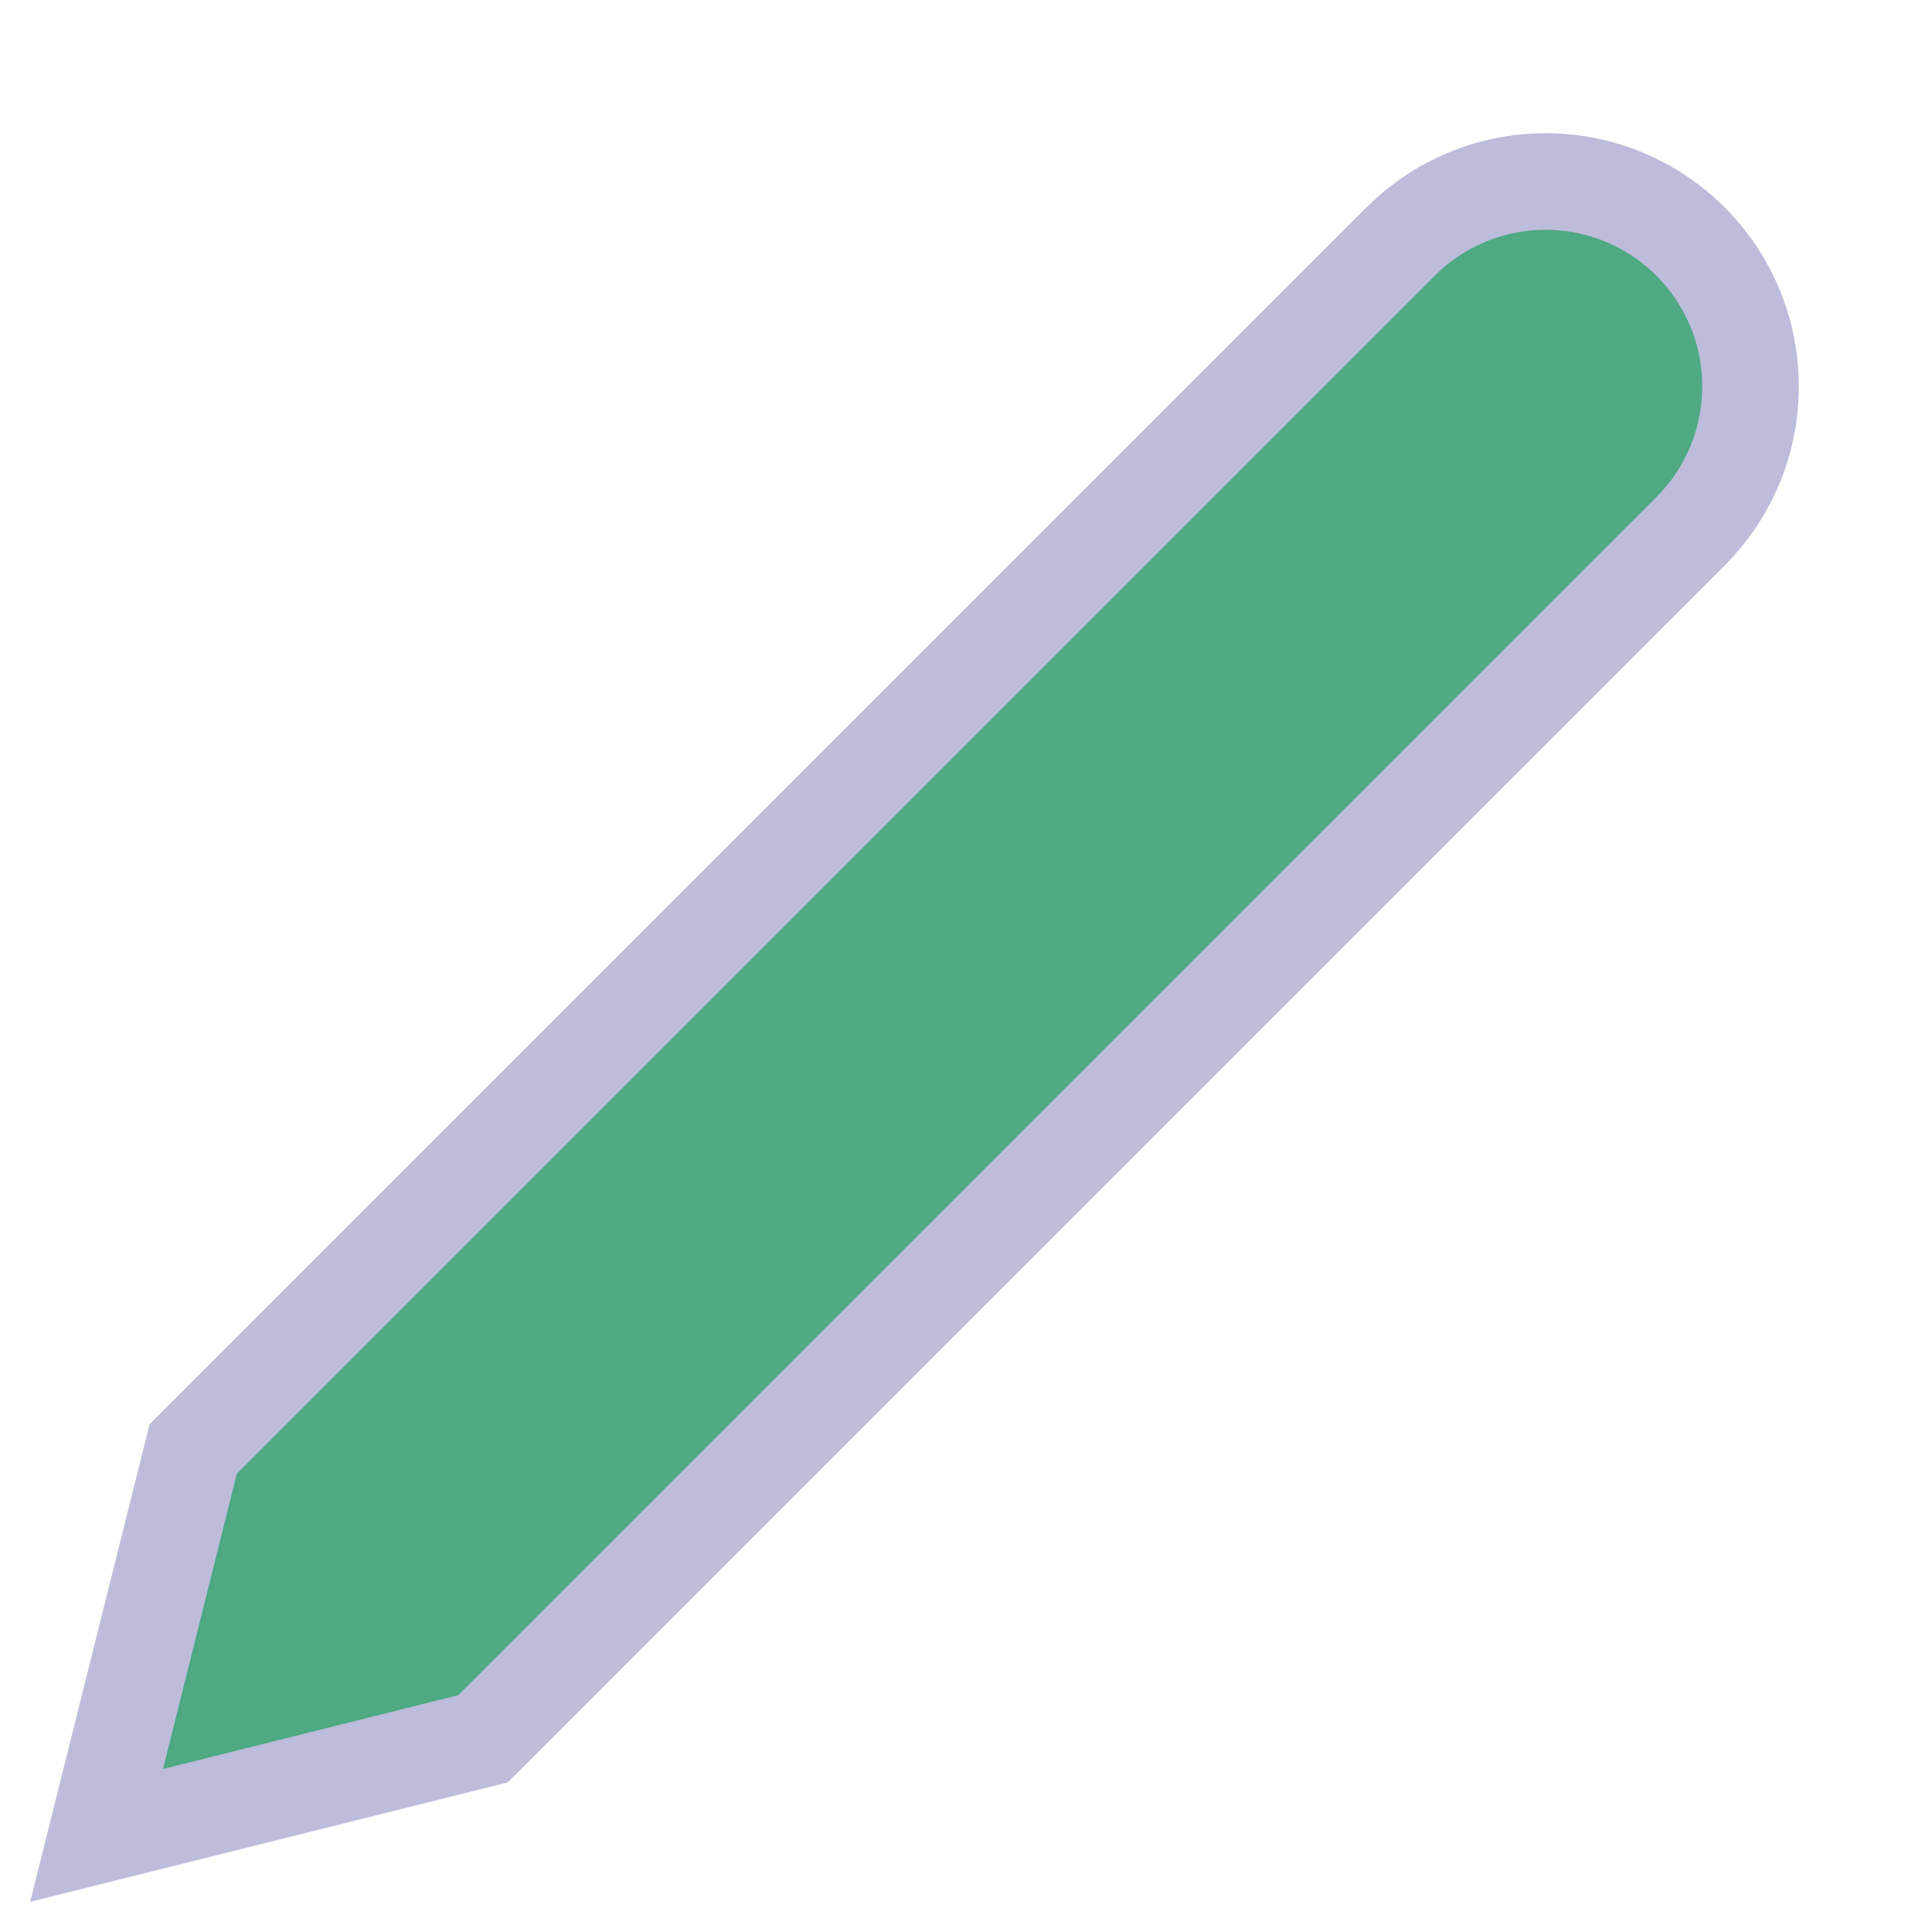
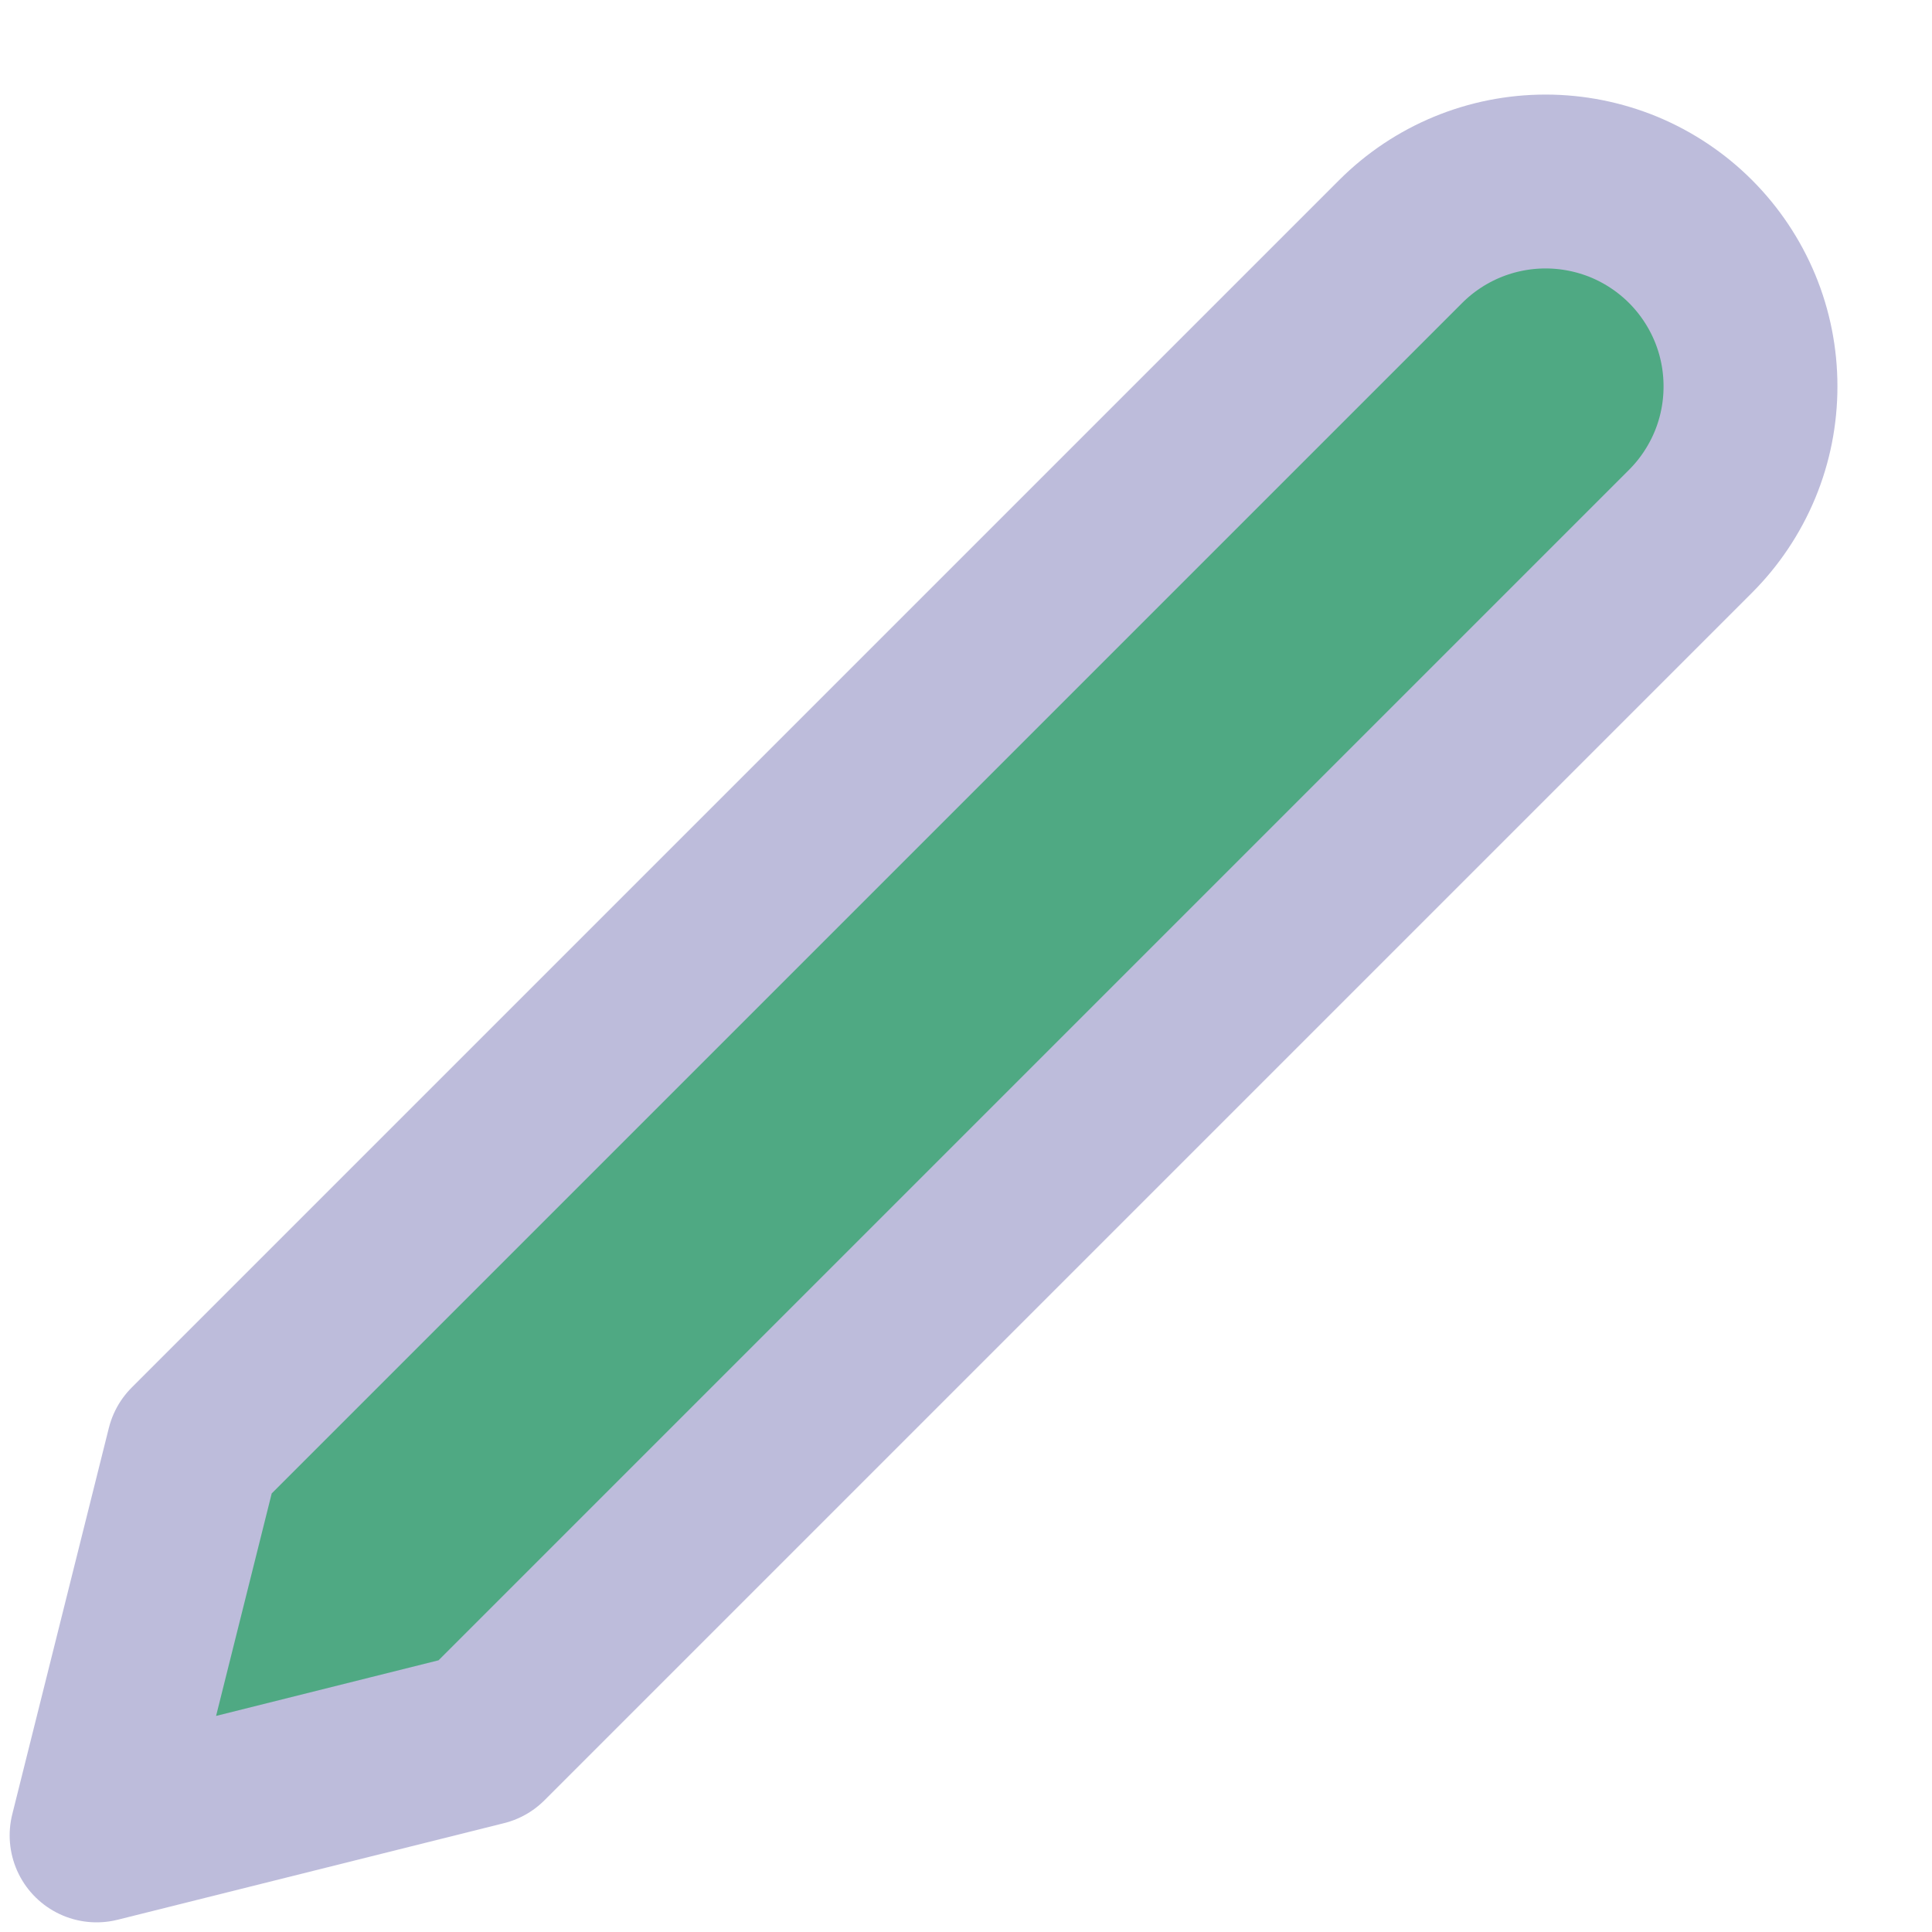
<svg xmlns="http://www.w3.org/2000/svg" width="20" height="20" viewBox="0 0 20 20" fill="#4FA983">
-   <path d="M14.5 2.5C14.898 2.102 15.437 1.879 16 1.879C16.279 1.879 16.554 1.934 16.812 2.04C17.069 2.147 17.303 2.303 17.5 2.5C17.697 2.697 17.853 2.931 17.96 3.188C18.067 3.446 18.121 3.721 18.121 4C18.121 4.279 18.067 4.554 17.96 4.812C17.853 5.069 17.697 5.303 17.5 5.5L5 18L1 19L2 15L14.5 2.5Z" stroke="#BDBCDB" strokeWidth="1.8" strokeLinecap="round" strokeLinejoin="round" />
+   <path d="M14.5 2.5C14.898 2.102 15.437 1.879 16 1.879C16.279 1.879 16.554 1.934 16.812 2.04C17.069 2.147 17.303 2.303 17.5 2.5C17.697 2.697 17.853 2.931 17.96 3.188C18.067 3.446 18.121 3.721 18.121 4C18.121 4.279 18.067 4.554 17.96 4.812C17.853 5.069 17.697 5.303 17.5 5.5L5 18L1 19L2 15L14.5 2.5Z" stroke="#BDBCDB" stroke-width="1.8" stroke-linecap="round" stroke-linejoin="round" />
</svg>
